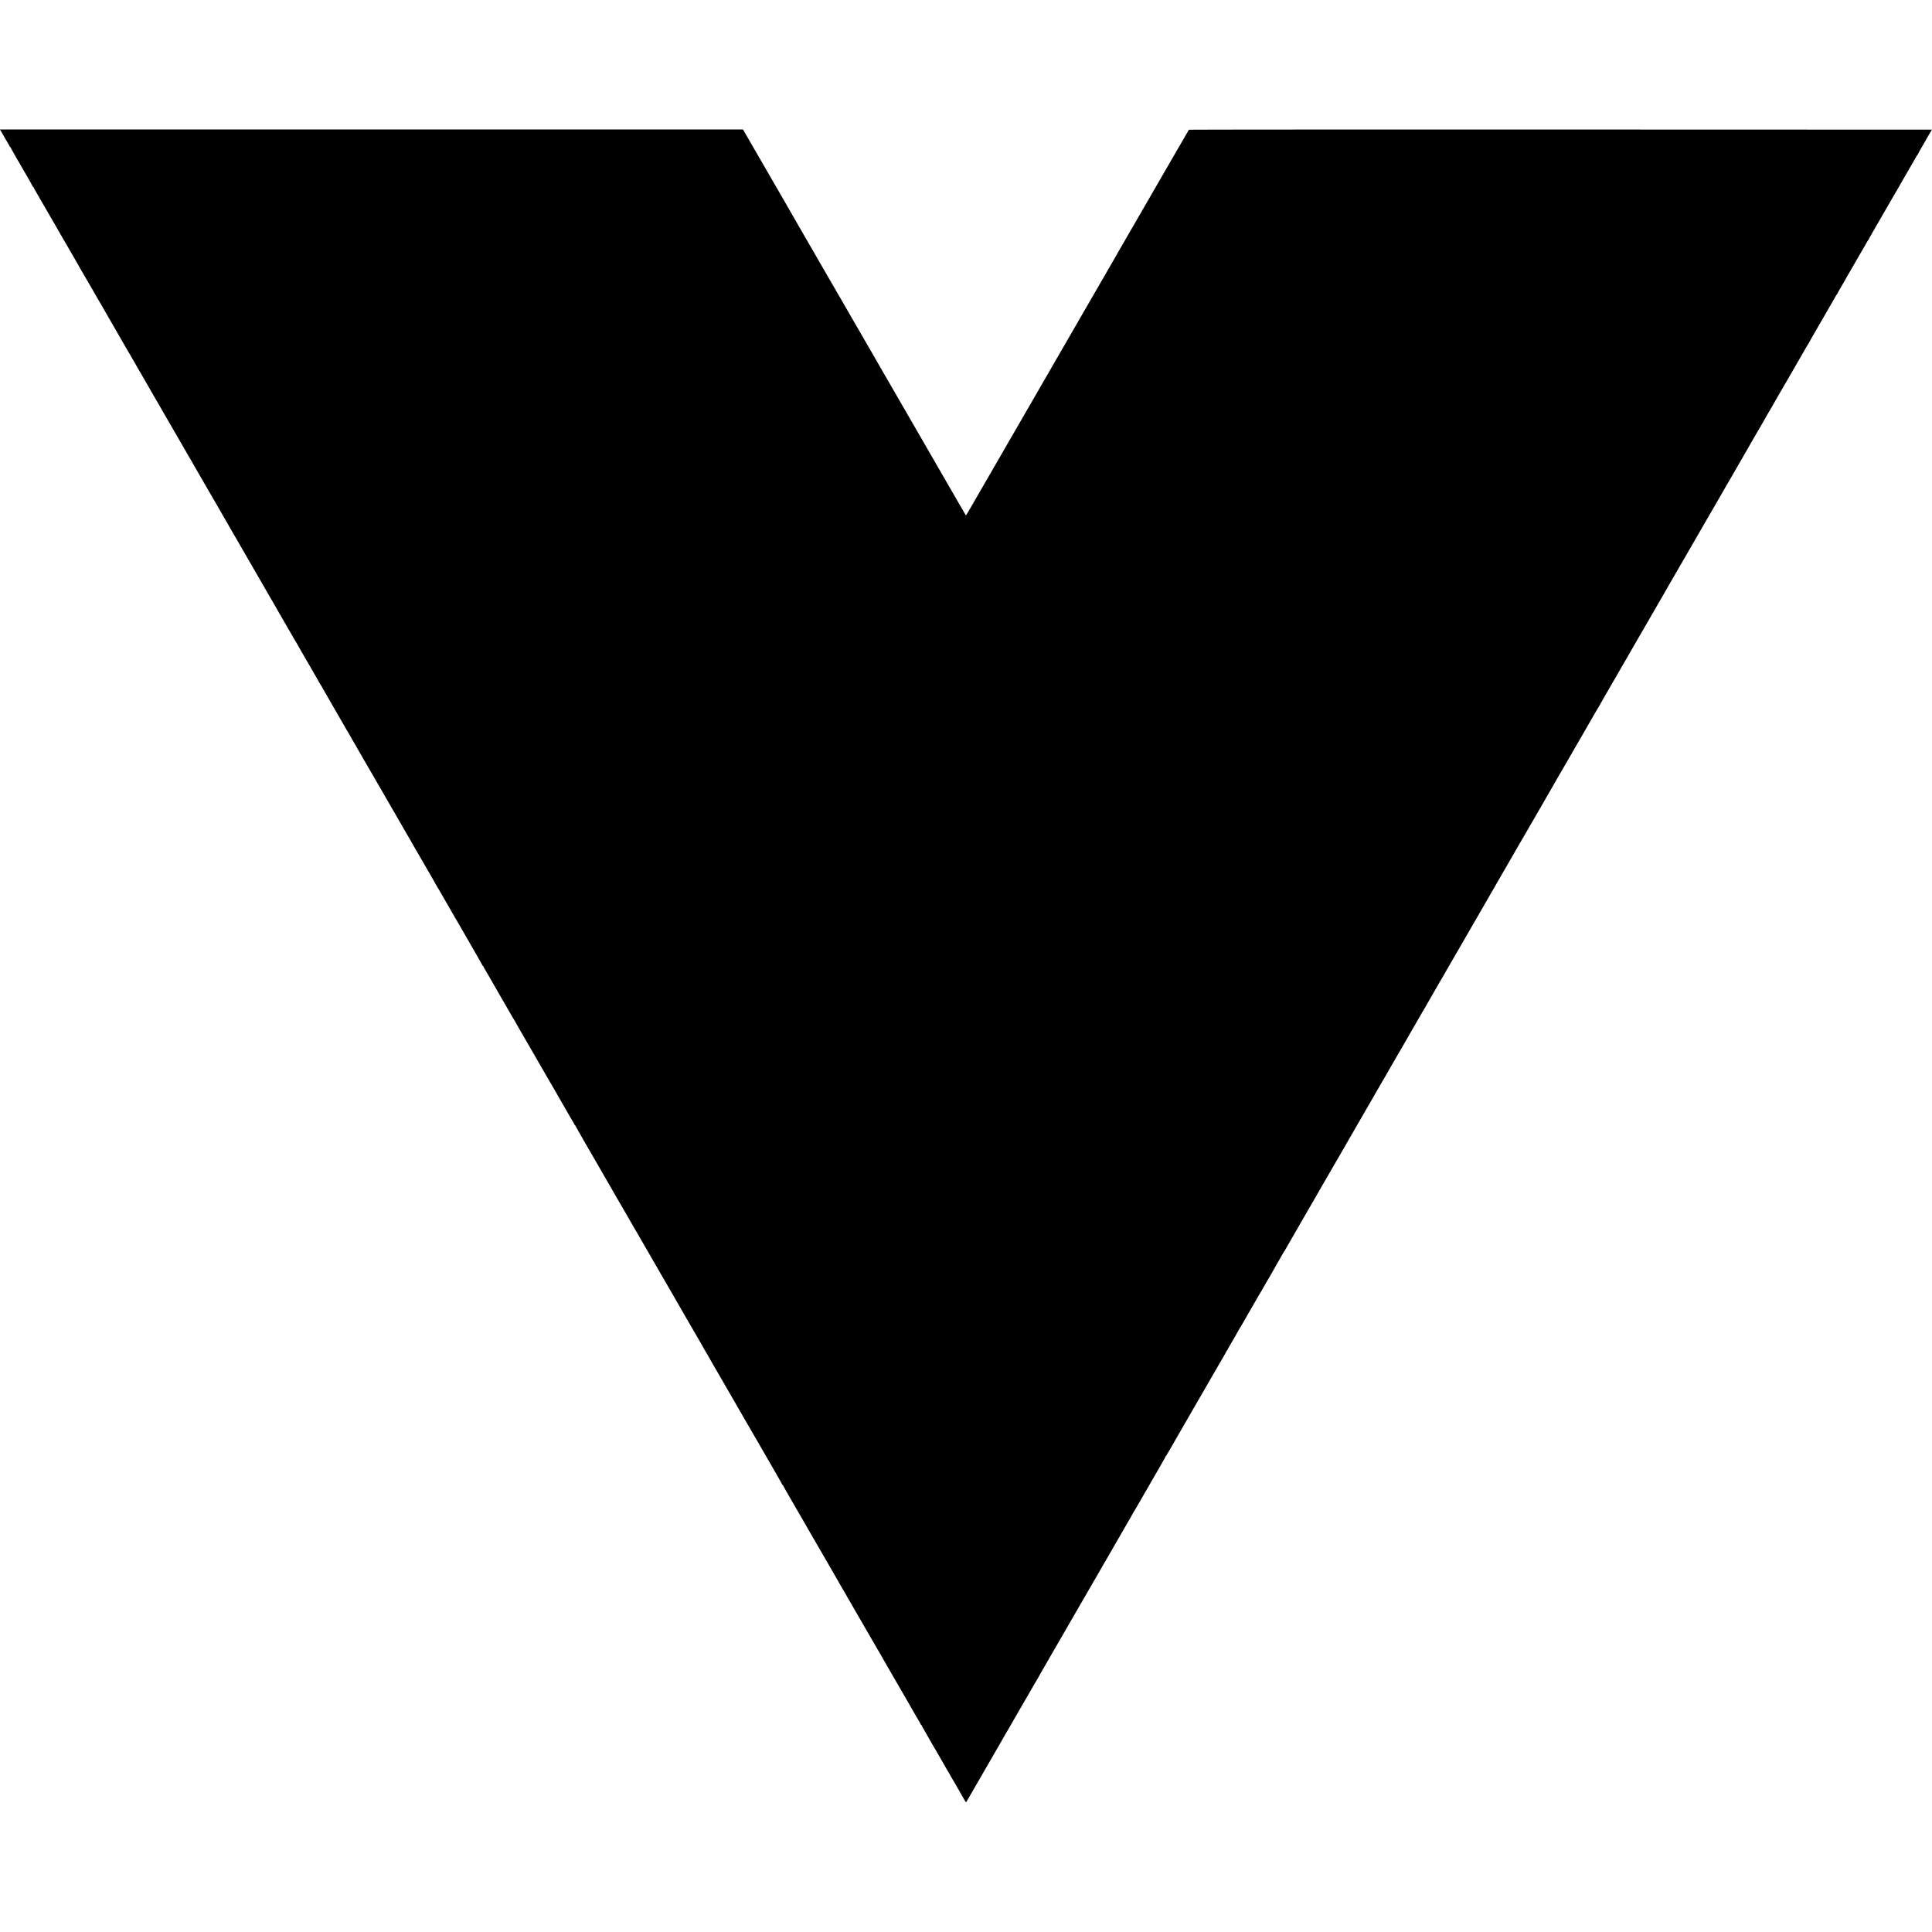
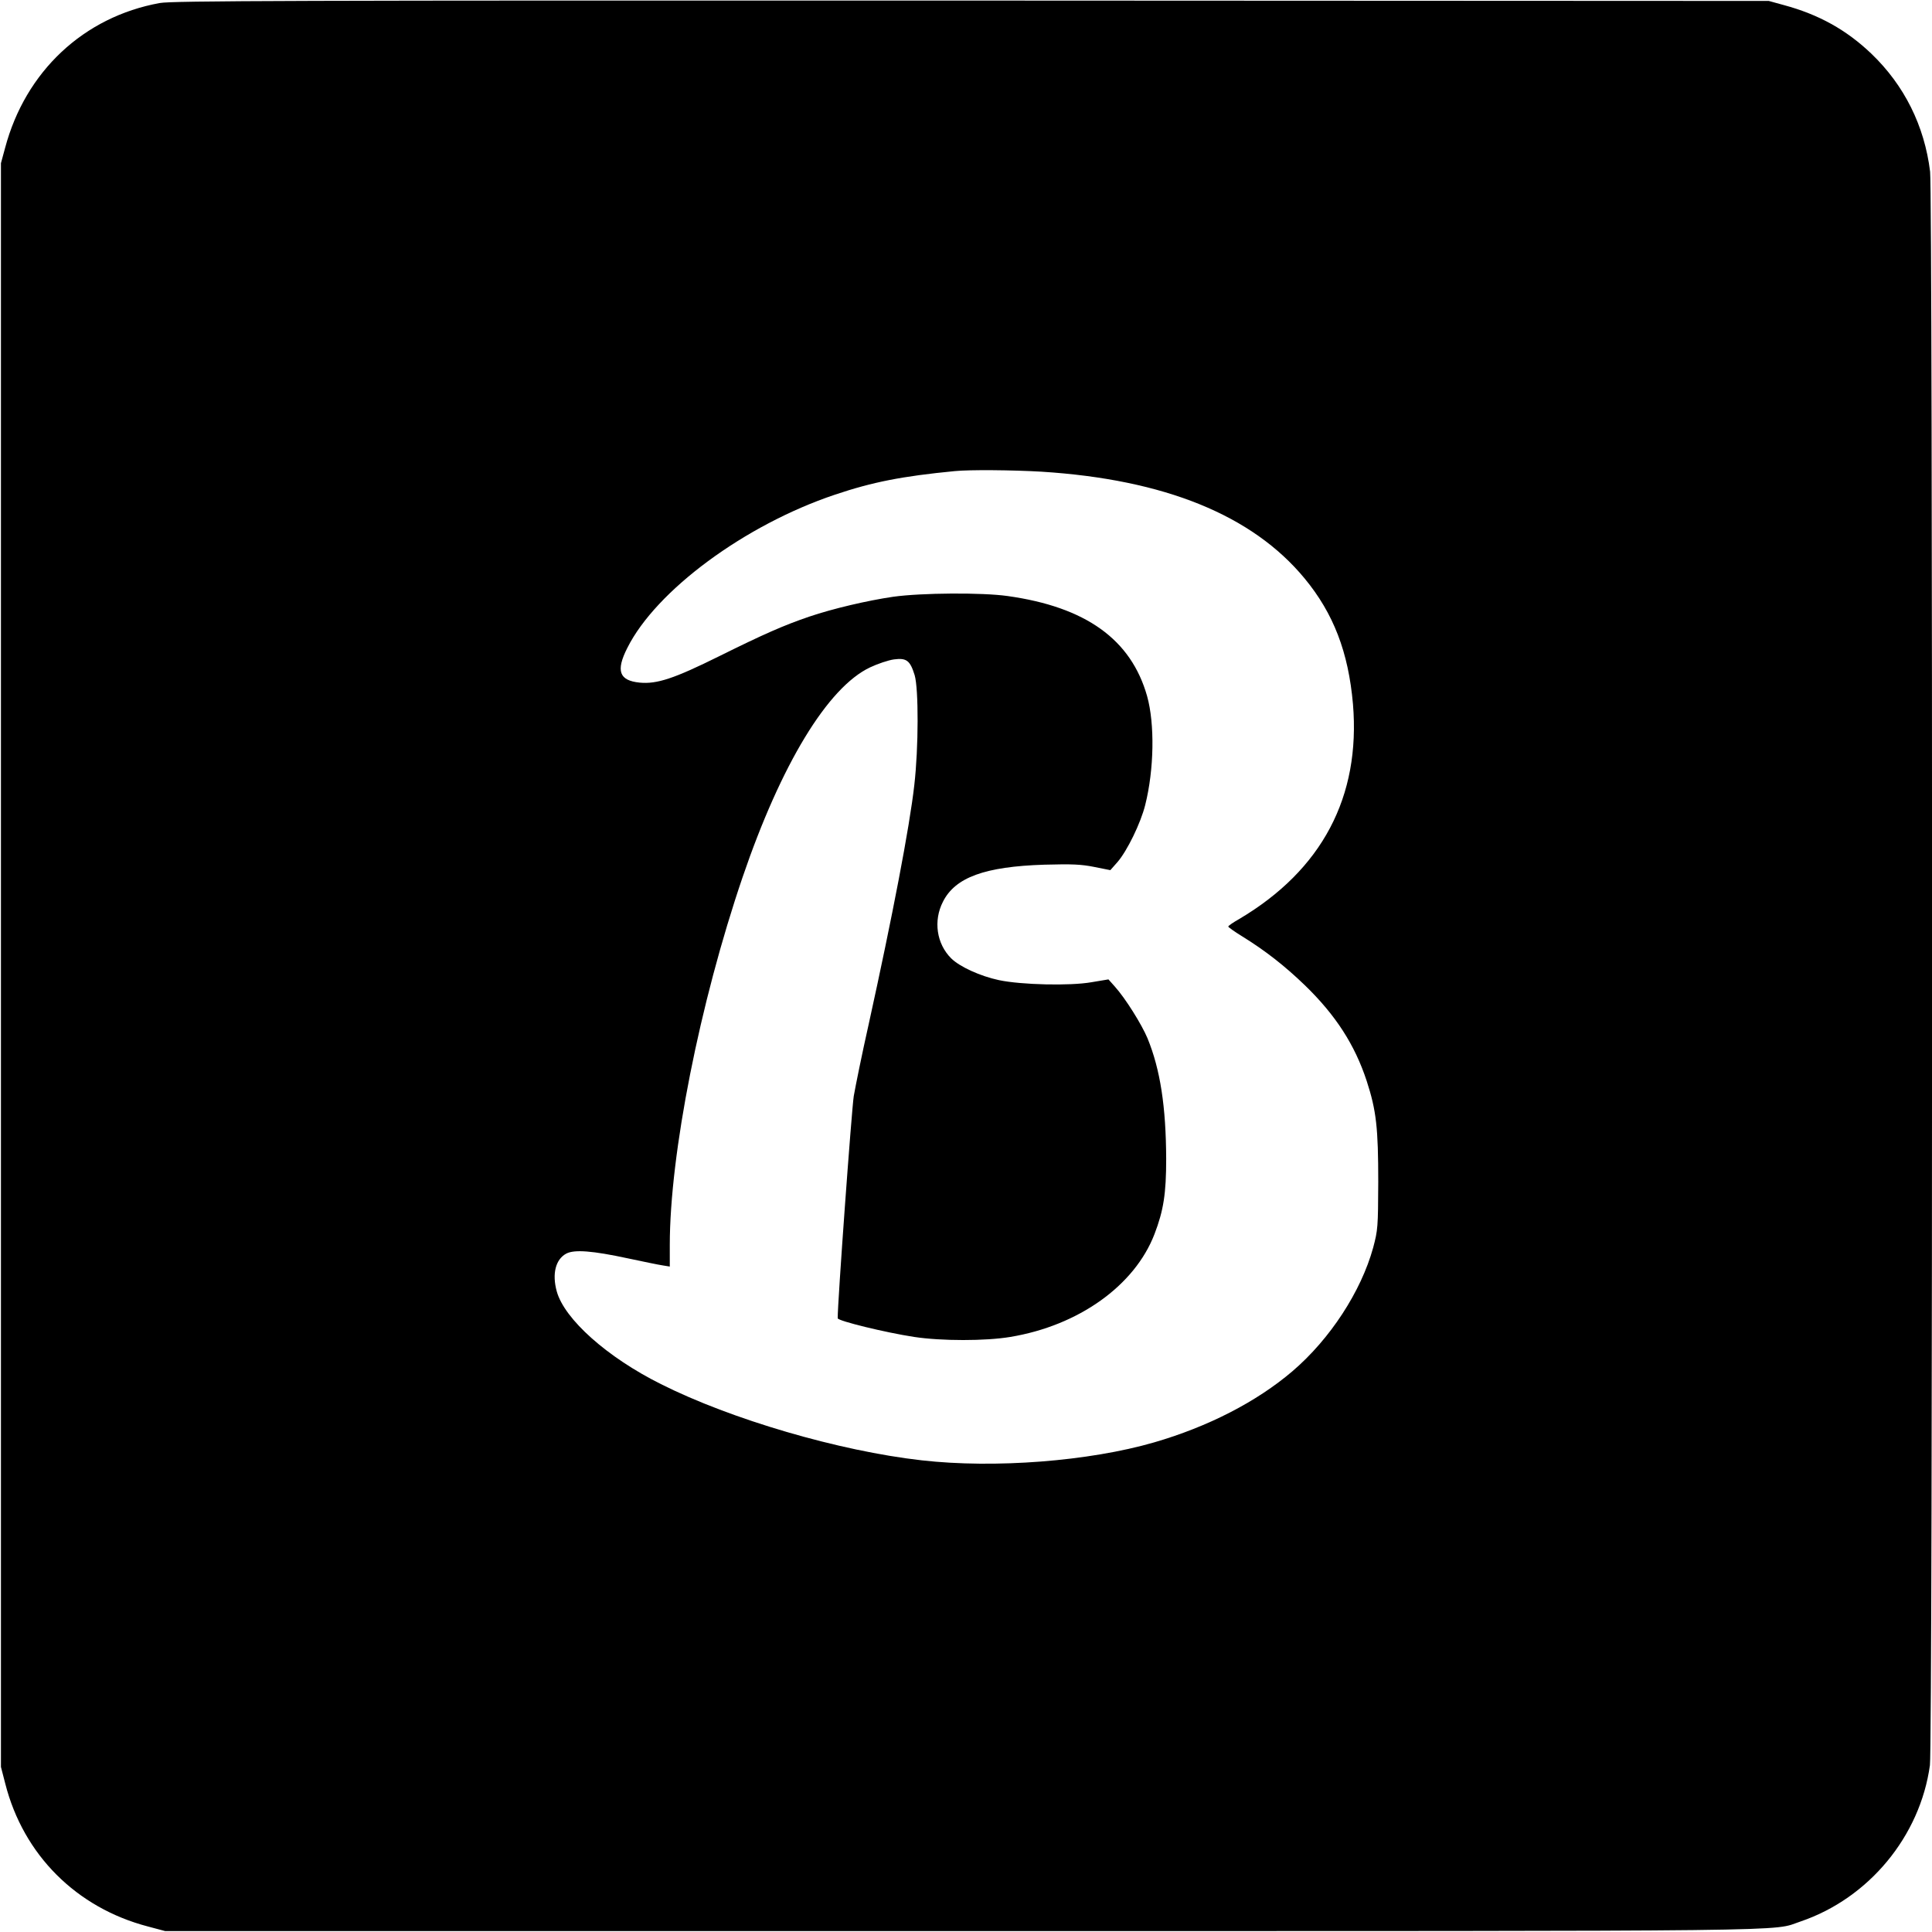
- <svg xmlns="http://www.w3.org/2000/svg" version="1.0" width="16pt" height="16pt" viewBox="0 0 16 16" preserveAspectRatio="xMidYMid meet">
-   <g transform="translate(0,16) scale(0.00032,-0.00032)" fill="#000000" stroke="none">
-     <path d="M18 46618 c45 -75 122 -207 122 -211 0 -2 25 -45 55 -95 30 -50 55 -96 55 -102 0 -5 5 -10 10 -10 6 0 10 -4 10 -9 0 -5 73 -135 161 -288 89 -153 173 -298 187 -323 14 -25 32 -57 41 -72 88 -149 187 -324 189 -335 2 -7 8 -13 13 -13 5 0 9 -4 9 -10 0 -5 46 -89 103 -187 175 -302 490 -846 507 -876 8 -16 20 -36 25 -45 28 -46 290 -498 339 -585 13 -23 74 -129 136 -236 61 -107 123 -215 137 -240 14 -25 29 -50 33 -56 5 -5 23 -37 40 -70 18 -33 38 -67 44 -75 11 -16 21 -33 63 -109 14 -25 29 -50 33 -56 4 -5 21 -35 38 -65 55 -100 261 -455 269 -465 4 -5 14 -21 20 -35 15 -29 41 -75 103 -180 24 -41 52 -88 60 -105 9 -16 57 -100 107 -185 112 -193 362 -626 380 -660 8 -14 23 -38 33 -55 11 -16 23 -37 27 -45 4 -8 26 -46 48 -85 23 -38 53 -90 67 -115 46 -81 64 -113 178 -310 62 -107 121 -210 132 -227 37 -67 56 -99 85 -148 16 -27 32 -57 36 -65 4 -8 15 -27 25 -42 9 -15 53 -89 96 -165 44 -76 177 -307 296 -513 120 -206 268 -463 330 -570 131 -227 117 -203 200 -348 36 -62 73 -125 82 -140 10 -15 21 -34 25 -42 4 -8 20 -37 36 -65 17 -27 38 -65 48 -82 49 -85 64 -111 87 -153 13 -25 28 -49 32 -55 4 -5 78 -134 165 -285 87 -151 166 -288 176 -305 10 -16 26 -43 35 -59 9 -17 125 -217 257 -445 132 -229 253 -441 270 -471 17 -30 45 -79 64 -108 18 -29 33 -54 33 -57 0 -2 20 -37 44 -77 24 -40 123 -212 221 -383 97 -170 190 -330 205 -355 16 -25 39 -65 53 -90 13 -25 81 -144 152 -265 70 -121 137 -238 150 -260 12 -22 37 -65 55 -95 18 -30 43 -73 55 -95 12 -22 48 -85 80 -140 77 -132 163 -280 190 -330 13 -22 71 -123 130 -225 59 -102 116 -199 126 -217 10 -17 29 -50 43 -72 15 -22 26 -43 26 -45 0 -2 27 -50 60 -106 33 -56 60 -103 60 -105 0 -2 55 -98 90 -155 8 -14 182 -316 239 -414 13 -22 45 -79 72 -124 27 -46 49 -86 49 -89 0 -2 14 -24 30 -48 16 -24 30 -46 30 -49 0 -5 74 -135 100 -176 5 -8 24 -42 43 -75 50 -88 58 -101 262 -455 104 -179 199 -345 213 -370 14 -25 28 -49 32 -55 4 -5 17 -26 28 -45 10 -19 62 -109 114 -200 114 -197 133 -230 170 -295 16 -27 33 -57 38 -65 17 -28 96 -165 103 -180 4 -8 16 -28 26 -45 10 -16 77 -131 148 -255 72 -124 181 -313 243 -420 62 -107 121 -209 131 -227 35 -62 323 -560 392 -678 38 -66 83 -145 100 -175 16 -30 33 -59 37 -65 4 -5 17 -27 29 -47 34 -61 56 -100 90 -156 17 -29 31 -55 31 -57 0 -2 17 -32 39 -67 21 -35 134 -229 251 -433 117 -203 235 -407 261 -451 27 -45 49 -85 49 -88 0 -4 8 -19 19 -34 15 -21 200 -341 309 -533 10 -19 33 -58 51 -87 17 -29 31 -54 31 -56 0 -2 25 -44 55 -94 30 -50 55 -95 55 -98 0 -4 6 -15 14 -23 7 -9 27 -41 43 -71 17 -30 170 -297 342 -594 171 -296 311 -542 311 -547 0 -5 5 -9 10 -9 6 0 10 -4 10 -10 0 -5 22 -47 49 -92 27 -46 58 -99 68 -118 24 -43 81 -140 93 -160 5 -8 66 -114 135 -235 69 -121 130 -227 135 -235 12 -21 259 -447 283 -490 10 -19 28 -47 38 -62 11 -14 19 -29 19 -32 0 -3 37 -69 83 -148 99 -170 305 -526 337 -583 13 -22 31 -53 41 -70 11 -16 22 -37 26 -45 7 -14 82 -146 103 -180 14 -24 181 -311 205 -355 13 -22 46 -80 75 -130 29 -49 64 -110 78 -135 14 -25 51 -88 82 -140 31 -52 59 -102 63 -110 4 -8 18 -33 31 -55 205 -353 284 -489 309 -535 17 -30 45 -78 62 -106 18 -28 36 -60 39 -72 4 -12 12 -22 17 -22 5 0 9 -4 9 -10 0 -5 109 -197 241 -427 133 -230 250 -431 259 -448 51 -90 222 -385 280 -485 37 -63 78 -135 92 -160 14 -25 67 -117 118 -205 51 -88 101 -175 111 -193 34 -58 55 -95 149 -257 51 -88 101 -173 110 -190 9 -16 76 -131 147 -255 72 -124 140 -241 151 -260 61 -108 281 -489 355 -615 38 -66 77 -133 87 -150 35 -63 91 -161 100 -175 14 -23 99 -169 128 -220 54 -97 135 -235 142 -245 4 -5 20 -32 35 -60 26 -48 238 -416 276 -480 10 -16 26 -46 37 -65 30 -53 382 -661 403 -695 10 -16 22 -37 26 -45 4 -8 26 -48 50 -88 24 -41 43 -75 43 -77 0 -2 22 -40 50 -85 27 -45 50 -84 50 -86 0 -3 38 -69 83 -147 84 -142 302 -520 340 -587 10 -19 34 -60 52 -90 18 -30 44 -75 57 -100 14 -25 45 -79 70 -120 25 -41 56 -96 70 -121 14 -25 77 -133 138 -240 62 -107 122 -210 132 -229 25 -43 310 -535 337 -581 11 -19 26 -45 34 -59 17 -32 238 -414 266 -460 11 -19 24 -41 28 -49 3 -7 75 -133 160 -278 84 -146 153 -269 153 -274 0 -5 5 -9 10 -9 6 0 10 -4 10 -10 0 -5 82 -150 181 -322 182 -314 201 -346 240 -415 12 -21 80 -139 152 -263 71 -124 141 -245 155 -270 14 -25 28 -49 32 -55 6 -8 145 -248 220 -380 37 -66 209 -362 229 -395 11 -19 24 -42 28 -49 4 -8 67 -118 140 -243 73 -125 133 -230 133 -233 0 -2 15 -28 33 -57 19 -29 47 -78 64 -108 17 -30 53 -93 79 -139 53 -90 82 -141 157 -272 82 -142 115 -199 381 -659 142 -245 268 -463 281 -485 12 -22 71 -125 132 -230 60 -104 172 -298 248 -430 76 -132 146 -253 156 -270 11 -16 22 -36 26 -44 3 -8 30 -54 60 -103 29 -49 53 -91 53 -93 0 -3 18 -34 40 -70 22 -36 40 -67 40 -69 0 -2 37 -66 81 -142 45 -77 98 -168 119 -204 20 -36 47 -81 58 -100 12 -19 27 -47 33 -62 6 -16 15 -28 20 -28 5 0 9 -4 9 -9 0 -6 63 -118 140 -251 77 -133 140 -243 140 -245 0 -2 18 -33 41 -70 22 -37 49 -83 60 -101 10 -19 29 -51 40 -71 25 -45 109 -189 126 -218 7 -11 17 -29 22 -40 6 -11 22 -38 35 -60 14 -22 37 -62 52 -90 14 -27 35 -62 45 -77 11 -14 19 -29 19 -32 0 -3 18 -35 40 -71 22 -36 40 -67 40 -69 0 -2 19 -35 42 -72 23 -38 55 -94 72 -124 26 -47 139 -244 171 -298 6 -9 21 -36 34 -60 28 -48 37 -51 51 -19 6 12 19 36 29 52 10 17 27 46 38 65 11 19 104 181 208 360 103 179 199 345 213 370 14 25 42 74 64 109 21 34 38 65 38 67 0 2 18 33 40 69 22 36 40 67 40 69 0 3 177 310 199 346 16 26 136 234 140 244 2 5 25 44 52 88 27 44 49 81 49 84 0 2 18 34 40 70 22 36 40 67 40 69 0 2 20 36 43 77 35 58 169 289 297 513 9 17 50 86 90 155 40 69 86 150 103 180 16 30 35 62 41 70 6 8 16 24 22 35 35 64 72 129 167 293 59 100 116 199 127 220 11 20 30 53 41 72 43 72 1070 1850 1121 1940 14 25 65 113 113 195 48 83 96 166 107 185 10 19 28 50 38 68 11 18 73 124 137 235 64 111 175 303 246 427 71 124 173 299 225 390 52 91 116 202 143 248 27 45 49 85 49 89 0 4 6 14 14 22 7 9 28 43 46 76 26 47 251 436 378 655 11 19 29 51 40 70 11 19 101 176 201 348 99 172 181 317 181 323 0 5 5 9 10 9 6 0 10 5 10 11 0 6 8 23 18 37 11 15 32 52 49 82 16 30 130 228 253 440 122 212 234 405 248 430 13 25 39 70 57 100 39 65 69 117 130 225 25 44 50 87 55 95 12 19 78 134 220 380 61 107 129 224 150 260 161 277 222 382 246 425 15 28 47 83 71 123 24 41 43 78 43 83 0 5 4 9 8 9 4 0 13 12 19 28 7 15 23 45 36 67 66 110 277 478 277 483 0 3 6 13 14 21 7 9 27 41 43 71 17 30 45 80 63 110 34 57 375 649 394 685 6 11 16 27 22 35 6 8 26 42 44 75 18 33 41 74 51 90 10 17 24 41 32 55 54 97 72 128 88 152 11 14 19 28 19 30 0 3 79 141 175 308 96 167 175 305 175 308 0 3 6 13 14 21 7 9 26 39 41 66 33 60 276 483 338 587 24 40 46 80 50 88 4 8 13 24 20 35 14 23 95 163 125 215 11 19 52 91 92 160 40 69 80 139 90 155 9 17 103 179 207 360 105 182 200 346 211 365 103 181 463 802 489 845 7 11 15 27 19 35 4 8 29 51 55 95 64 110 828 1433 848 1470 9 17 24 41 33 55 9 14 29 48 45 77 15 28 52 93 82 145 30 51 62 107 71 123 17 30 231 398 400 690 51 88 103 179 115 202 12 23 26 48 32 55 6 7 24 38 40 68 17 30 61 107 98 170 37 63 84 144 103 180 19 36 41 72 48 81 8 8 14 18 14 21 0 4 27 51 59 106 32 55 72 124 89 154 16 29 71 125 122 213 51 88 104 180 118 205 13 25 28 50 32 55 4 6 17 26 28 45 11 19 45 80 77 135 31 55 66 116 77 135 11 19 88 152 171 295 401 694 620 1072 650 1125 11 19 87 152 170 295 83 143 158 273 166 288 9 16 21 36 26 45 6 9 31 52 55 96 25 43 54 94 66 115 11 20 95 164 186 321 91 157 173 299 182 315 9 17 26 46 37 65 12 19 66 114 121 210 56 96 108 186 117 200 8 14 24 40 34 59 24 45 383 664 412 713 5 9 17 29 26 45 15 28 120 210 241 419 36 61 68 117 72 125 4 8 12 23 19 34 35 57 245 420 262 453 11 20 35 61 53 90 17 29 32 54 32 56 0 3 28 51 62 108 33 57 70 119 80 138 10 19 23 42 28 50 5 8 32 53 59 100 27 47 149 258 271 470 122 212 234 405 248 430 30 53 62 108 80 135 6 11 15 27 19 35 4 8 85 150 181 315 96 165 187 323 202 350 31 56 116 202 130 225 5 8 25 42 43 75 19 33 92 159 162 280 149 257 157 271 202 350 19 33 38 67 43 75 9 14 228 392 275 475 12 22 55 96 95 165 40 69 80 139 90 155 24 42 202 350 221 383 9 15 27 47 41 72 14 25 75 131 136 236 61 106 121 210 134 232 99 172 271 470 279 482 5 8 23 40 40 70 18 30 81 141 142 245 60 105 121 210 135 235 14 25 71 124 127 220 56 96 143 247 194 335 51 88 96 167 102 175 14 24 180 311 204 355 23 43 340 590 356 615 5 8 50 87 101 175 171 301 517 898 582 1008 25 43 46 81 46 83 0 2 12 23 27 47 14 23 40 67 56 97 16 30 35 62 42 70 7 8 15 22 18 30 4 8 20 38 37 65 16 28 33 57 37 65 6 12 111 196 143 250 5 8 55 95 112 193 57 98 113 195 126 215 12 20 27 46 32 57 6 11 14 27 20 35 5 8 76 130 156 270 80 140 165 287 187 325 23 39 52 90 66 115 13 25 30 52 37 61 8 8 14 18 14 21 0 4 41 77 92 165 50 87 175 302 276 478 101 176 208 360 236 408 28 49 67 117 86 152 19 35 41 70 48 77 6 6 12 15 12 19 0 7 124 224 167 291 12 21 23 40 23 42 0 2 21 40 46 83 26 43 55 92 64 109 54 95 327 568 354 614 19 30 45 75 59 100 71 128 82 145 89 148 4 2 8 8 8 13 0 5 42 82 94 172 311 538 496 858 518 897 14 25 40 70 58 100 18 30 42 71 53 90 10 19 79 139 152 265 73 127 142 246 153 265 10 19 43 76 72 125 29 50 63 108 75 130 65 116 80 140 87 143 4 2 8 8 8 12 0 8 114 212 140 250 6 8 14 24 20 35 5 11 54 97 108 190 l100 170 -9611 3 c-5286 1 -9614 -1 -9618 -5 -5 -6 -419 -719 -619 -1068 -89 -155 -267 -463 -323 -560 -38 -66 -81 -140 -95 -165 -31 -56 -263 -457 -526 -910 -110 -190 -224 -388 -254 -440 -29 -52 -61 -109 -71 -125 -23 -39 -243 -420 -268 -465 -11 -19 -204 -352 -428 -740 -224 -388 -477 -826 -563 -975 -85 -148 -185 -322 -222 -385 -37 -63 -120 -207 -185 -320 -65 -113 -177 -306 -248 -430 -72 -124 -172 -297 -222 -385 -51 -88 -142 -245 -202 -350 -131 -226 -247 -427 -408 -705 -65 -113 -249 -432 -410 -710 -160 -278 -388 -673 -506 -877 -118 -205 -216 -373 -219 -373 -3 0 -52 82 -109 183 -58 100 -144 250 -192 332 -95 164 -402 696 -647 1120 -85 149 -228 396 -317 550 -212 365 -982 1700 -1008 1745 -10 19 -43 76 -72 125 -29 50 -64 110 -77 135 -14 25 -63 110 -110 190 -47 80 -96 165 -110 190 -14 25 -99 171 -188 325 -89 154 -174 300 -188 325 -13 25 -64 113 -112 195 -48 83 -140 242 -205 355 -65 113 -183 317 -263 454 -79 137 -152 264 -163 282 -50 89 -335 583 -354 614 -12 19 -34 58 -50 85 -15 28 -129 226 -253 440 -124 215 -235 408 -247 430 -12 22 -69 121 -127 220 -58 99 -226 389 -373 645 -148 256 -324 561 -392 678 -67 117 -134 232 -147 255 -13 23 -33 59 -46 80 l-22 37 -9615 0 -9615 0 20 -32z" />
-   </g>
+ <svg xmlns="http://www.w3.org/2000/svg" version="1" width="1365.333" height="1365.333" viewBox="0 0 1024 1024">
+   <path d="M84.7 1.6c-40.3 7.3-71.2 36.2-82 76.8L.5 86.5v850l2.3 8.9c9.6 37.7 37.7 65.8 75.7 75.7l9 2.4h423c456.9 0 427.7.3 443.9-5.1 36.1-12.3 63.3-45.1 68.5-82.8 1.5-10.6 1.5-832.5.1-844.6-3-24.4-13.7-45.8-31.1-62.5C978.6 15.8 964 7.7 945.5 2.7l-8-2.2L515 .3C153.6.2 91.4.4 84.7 1.6zM552 250c65.1 4.1 111.7 23 139.4 56.5 15.4 18.6 23.3 39.2 25.7 66.7 4.1 49.1-16.4 87.9-60.3 113.9-3.2 1.8-5.8 3.6-5.8 4 0 .3 3.3 2.7 7.4 5.2 12.3 7.6 22.5 15.6 33.2 25.9 16.4 15.9 26.5 31.6 32.8 50.8 5.1 15.7 6.1 24.9 6.1 53.5-.1 23.9-.2 25.4-2.7 34.8-6.4 23.2-22.8 48.4-42.8 65.5-19 16.2-44.7 29.4-73.3 37.7-34.5 10-84.5 13.9-123.2 9.5-43.6-4.9-101-21.7-138.2-40.4-28.5-14.2-51.1-34.4-55.2-49.1-2.6-9.4-.6-17.1 5.1-20.1 4.3-2.2 13.8-1.5 32.8 2.6 8 1.7 16.2 3.4 18.3 3.7l3.7.6v-11.4c0-48.2 15.9-128.4 38.6-195 20.4-59.8 45.1-100.6 67.6-111.2 4-1.9 9.7-3.8 12.6-4.2 6.7-.9 8.6.6 11 8.4 2.1 7.2 2.1 38.3-.2 58.2-2.5 22.3-11.6 69.6-24.1 126.4-3.6 16-7.1 33.3-8 38.5-1.1 7-8.6 109.8-8.5 117.7 0 1.4 25.4 7.6 40.5 9.9 14.5 2.2 37.9 2.2 51 0 36.2-6 65.9-27.2 76.4-54.5 4.8-12.5 6.2-21.5 6.2-39.8-.1-27.7-3.1-47.4-9.9-64-3-7.2-11.7-21.2-17.4-27.5l-3.3-3.7-9 1.5c-11.3 2-37.1 1.4-49-1.1-9.9-2.1-20.9-7.1-25.4-11.6-7.7-7.7-9.5-19.9-4.3-30 6.5-12.9 22.2-18.6 53.7-19.6 14.8-.4 19.5-.2 26.5 1.2l8.5 1.7 3.8-4.3c5.1-5.9 12.3-20.6 14.7-30.3 4.7-18.7 5.1-42.9 1-57.6-8.5-30.1-32.5-47.3-74-53.1-13.4-1.9-45.6-1.7-60.6.4-13.7 2-32 6.3-44.4 10.5-13.5 4.6-24 9.2-47.8 21-23.8 11.8-33 14.9-42.2 14-10.8-1.1-12.7-6.2-6.5-18.4 15.2-30.4 62.3-65.2 110-81.2 19.9-6.7 35.6-9.8 63.5-12.5 7.9-.8 30.5-.6 46 .3z" />
</svg>
